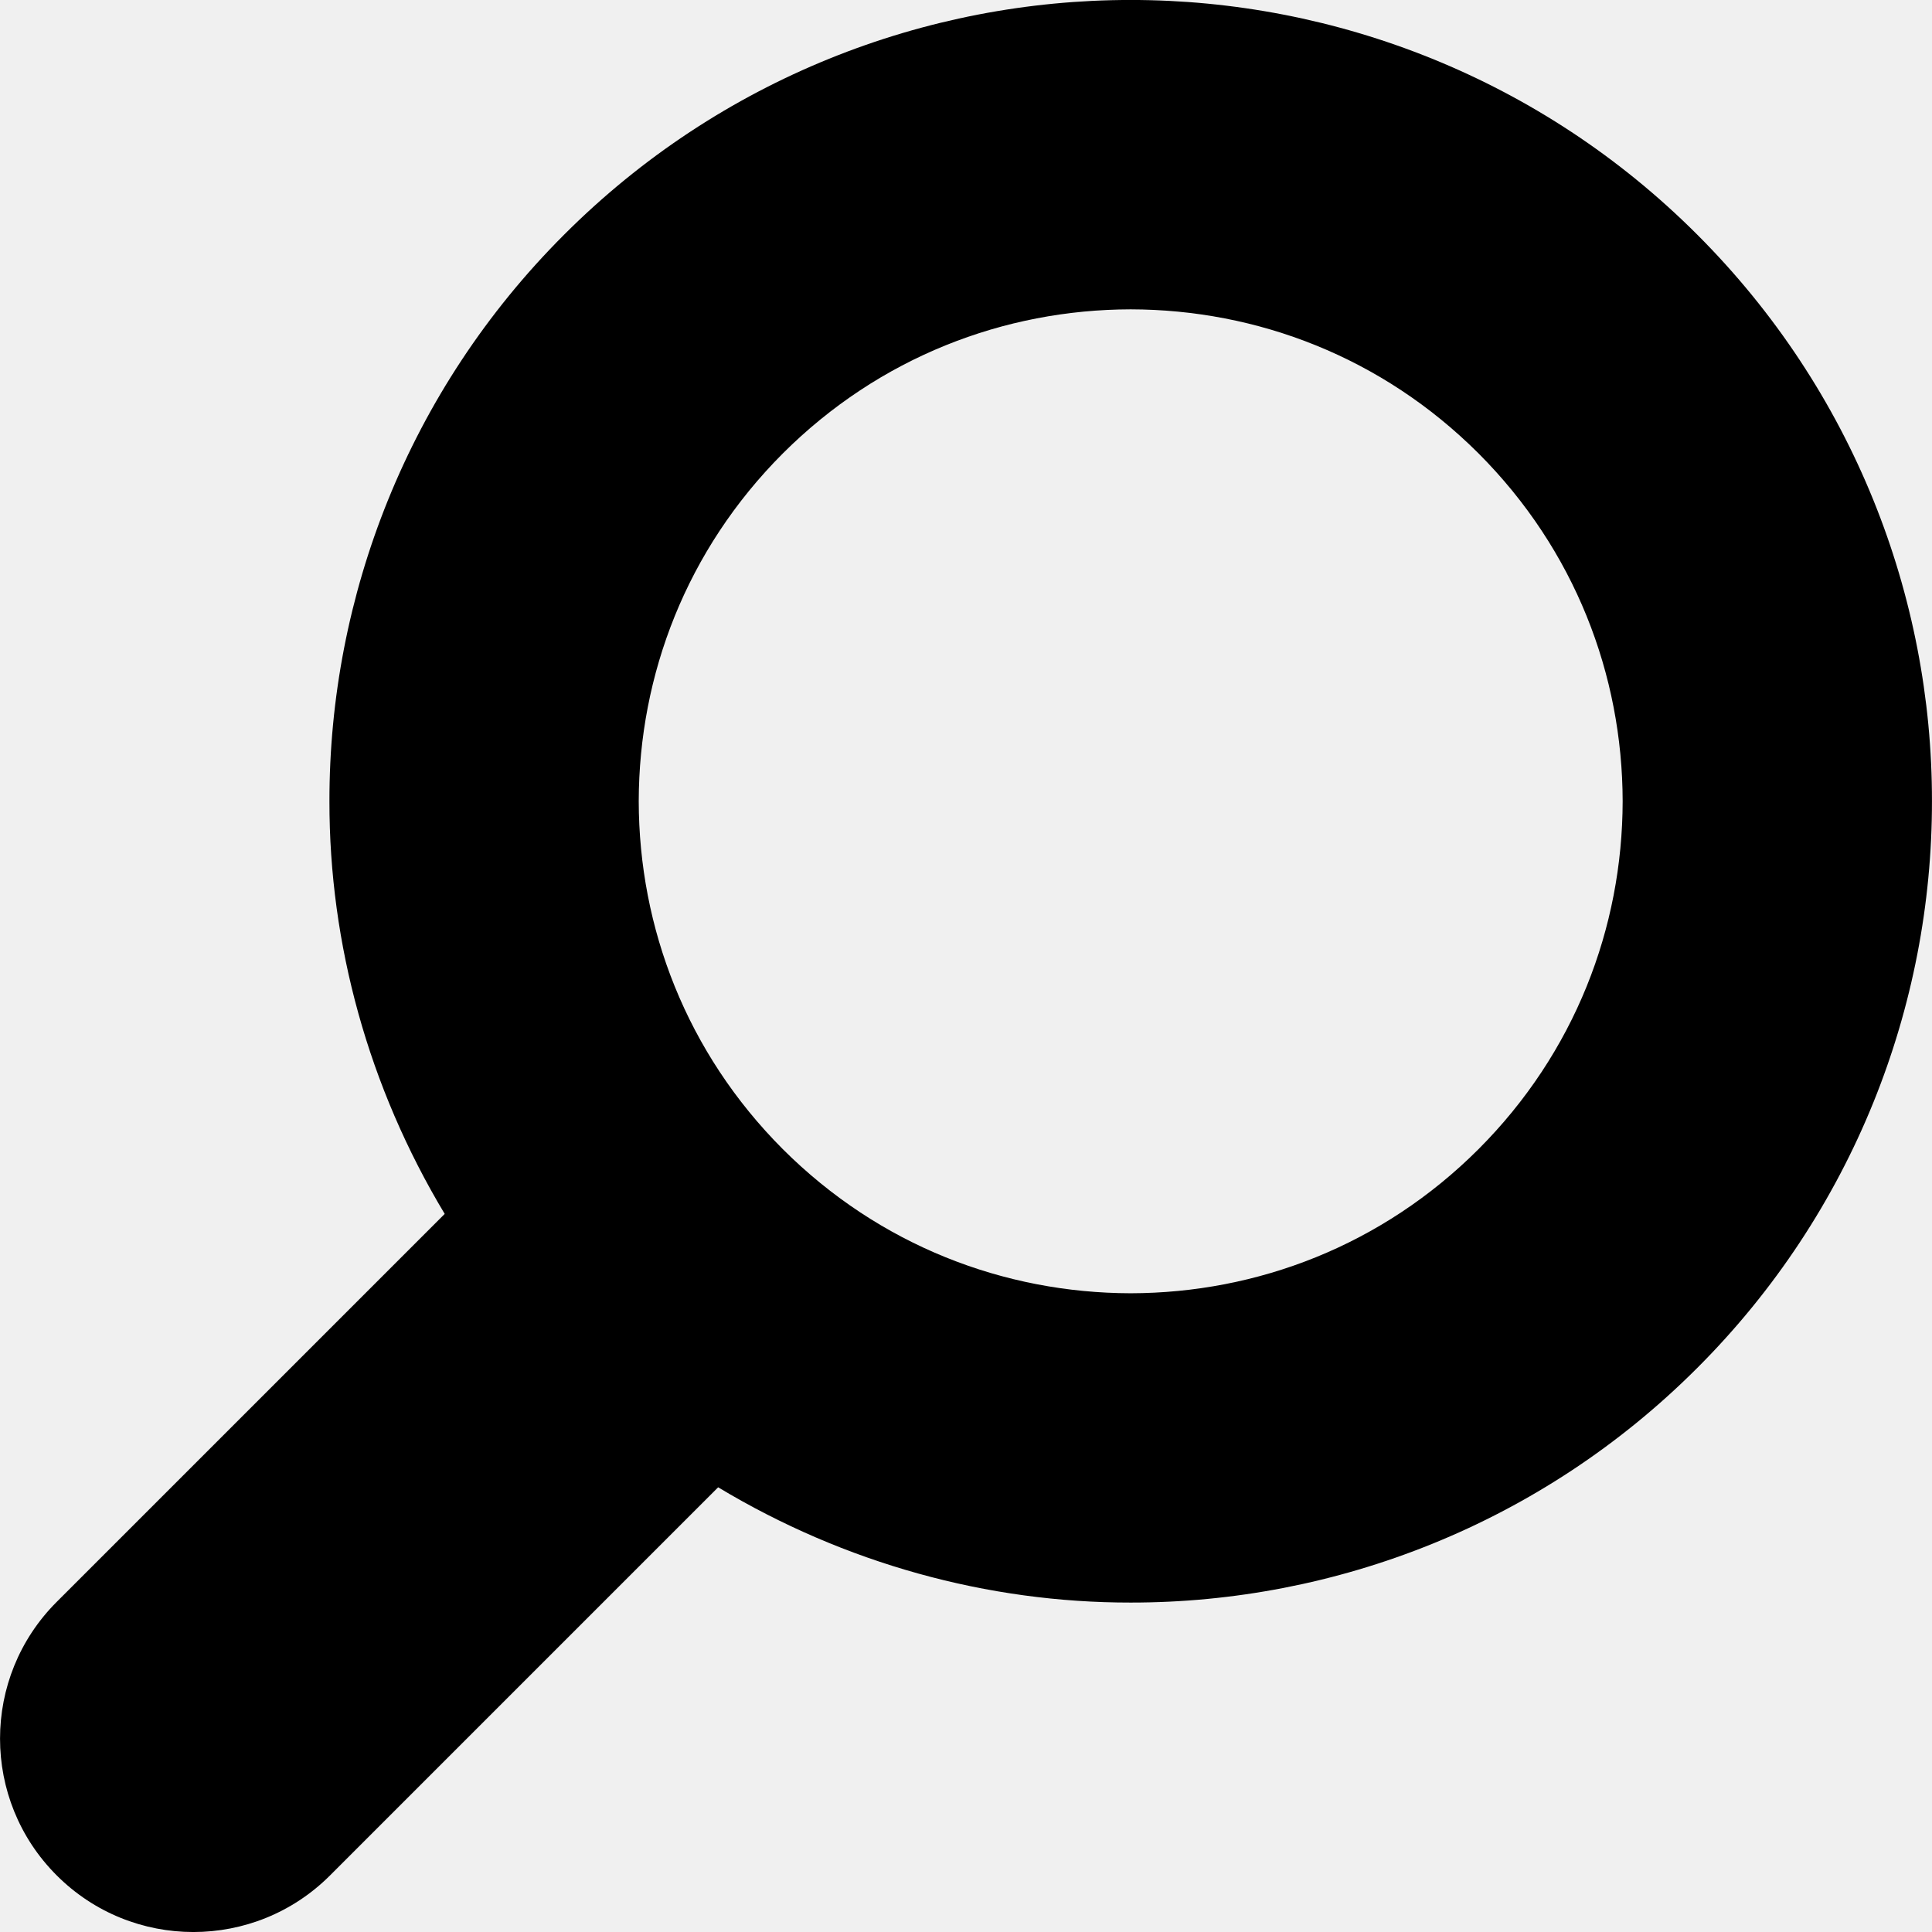
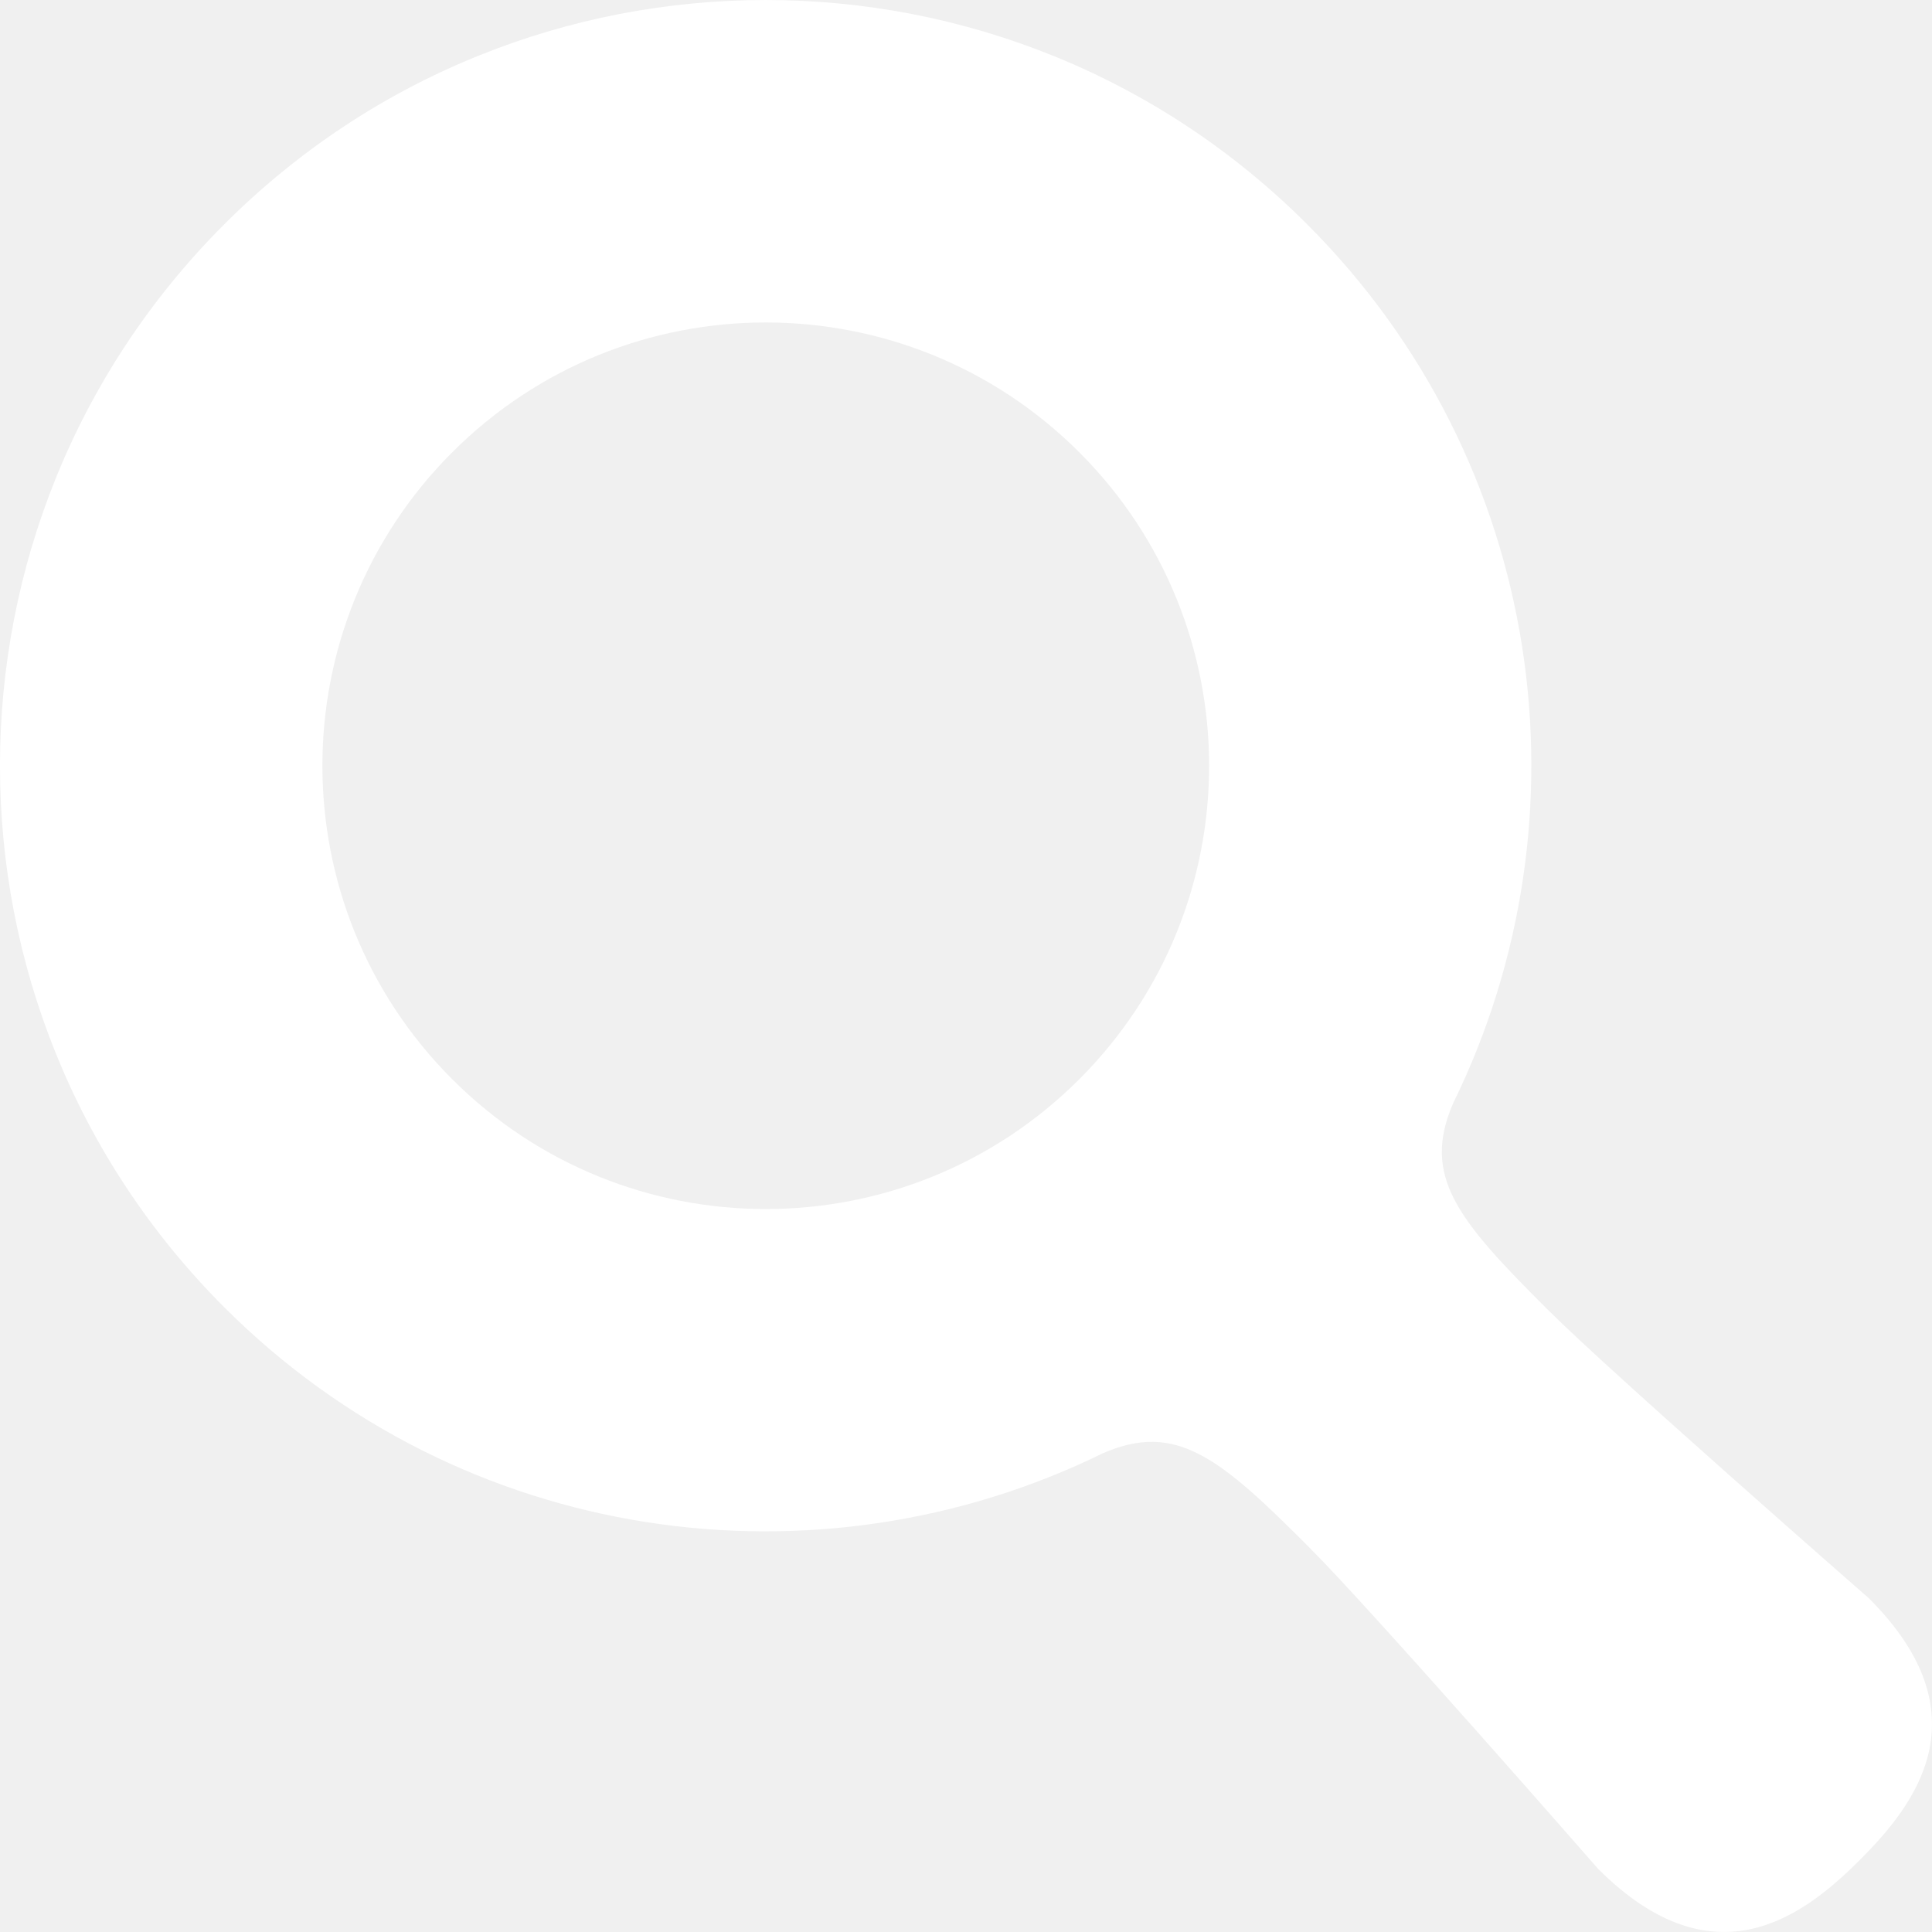
- <svg xmlns="http://www.w3.org/2000/svg" version="1.1" id="_x32_" x="0px" y="0px" width="512px" height="512px" viewBox="0 0 512 512" style="width: 512px; height: 512px; opacity: 1;" xml:space="preserve">
-   <style type="text/css">
- 
- 	.st0{fill:#4B4B4B;}
- 
- </style>
-   <g>
-     <path class="st0" d="M449.803,62.197C408.443,20.807,353.85-0.037,299.646-0.006C245.428-0.037,190.85,20.807,149.49,62.197   C108.1,103.557,87.24,158.15,87.303,212.338c-0.047,37.859,10.359,75.766,30.547,109.359L15.021,424.525   c-20.016,20.016-20.016,52.453,0,72.469c20,20.016,52.453,20.016,72.453,0L190.318,394.15   c33.578,20.203,71.5,30.594,109.328,30.547c54.203,0.047,108.797-20.797,150.156-62.188   c41.375-41.359,62.234-95.938,62.188-150.172C512.053,158.15,491.178,103.557,449.803,62.197z M391.818,304.541   c-25.547,25.531-58.672,38.125-92.172,38.188c-33.5-0.063-66.609-12.656-92.188-38.188c-25.531-25.578-38.125-58.688-38.188-92.203   c0.063-33.484,12.656-66.609,38.188-92.172c25.578-25.531,58.688-38.125,92.188-38.188c33.5,0.063,66.625,12.656,92.188,38.188   c25.531,25.563,38.125,58.688,38.188,92.172C429.959,245.854,417.365,278.963,391.818,304.541z" style="fill: rgb(0, 0, 0);" />
-   </g>
+ <svg xmlns="http://www.w3.org/2000/svg" id="_x32_" version="1.1" viewBox="0 0 512 512">
+   <defs>
+     <style>
+       .st0 {
+         fill: #fff;
+       }
+     </style>
+   </defs>
+   <path class="st0" d="M495.27,423.56s-68.54-59.95-84.94-76.33c-24.06-23.94-33.69-35.47-25.2-54.93,37.15-75.78,24.3-169.85-38.72-232.86-79.24-79.25-207.74-79.25-286.98,0-79.25,79.26-79.25,207.73,0,287,62.99,62.99,157.09,75.84,232.84,38.69,19.47-8.48,31.02,1.14,54.95,25.21,16.38,16.39,76.31,84.94,76.31,84.94,31.09,31.07,55.01,11.95,69.37-2.39,14.33-14.35,33.46-38.26,2.37-69.34ZM286.02,286.01c-45.9,45.87-120.29,45.87-166.17,0-45.88-45.87-45.88-120.28,0-166.15,45.88-45.87,120.27-45.87,166.17,0,45.88,45.87,45.88,120.28,0,166.15Z" />
</svg>
